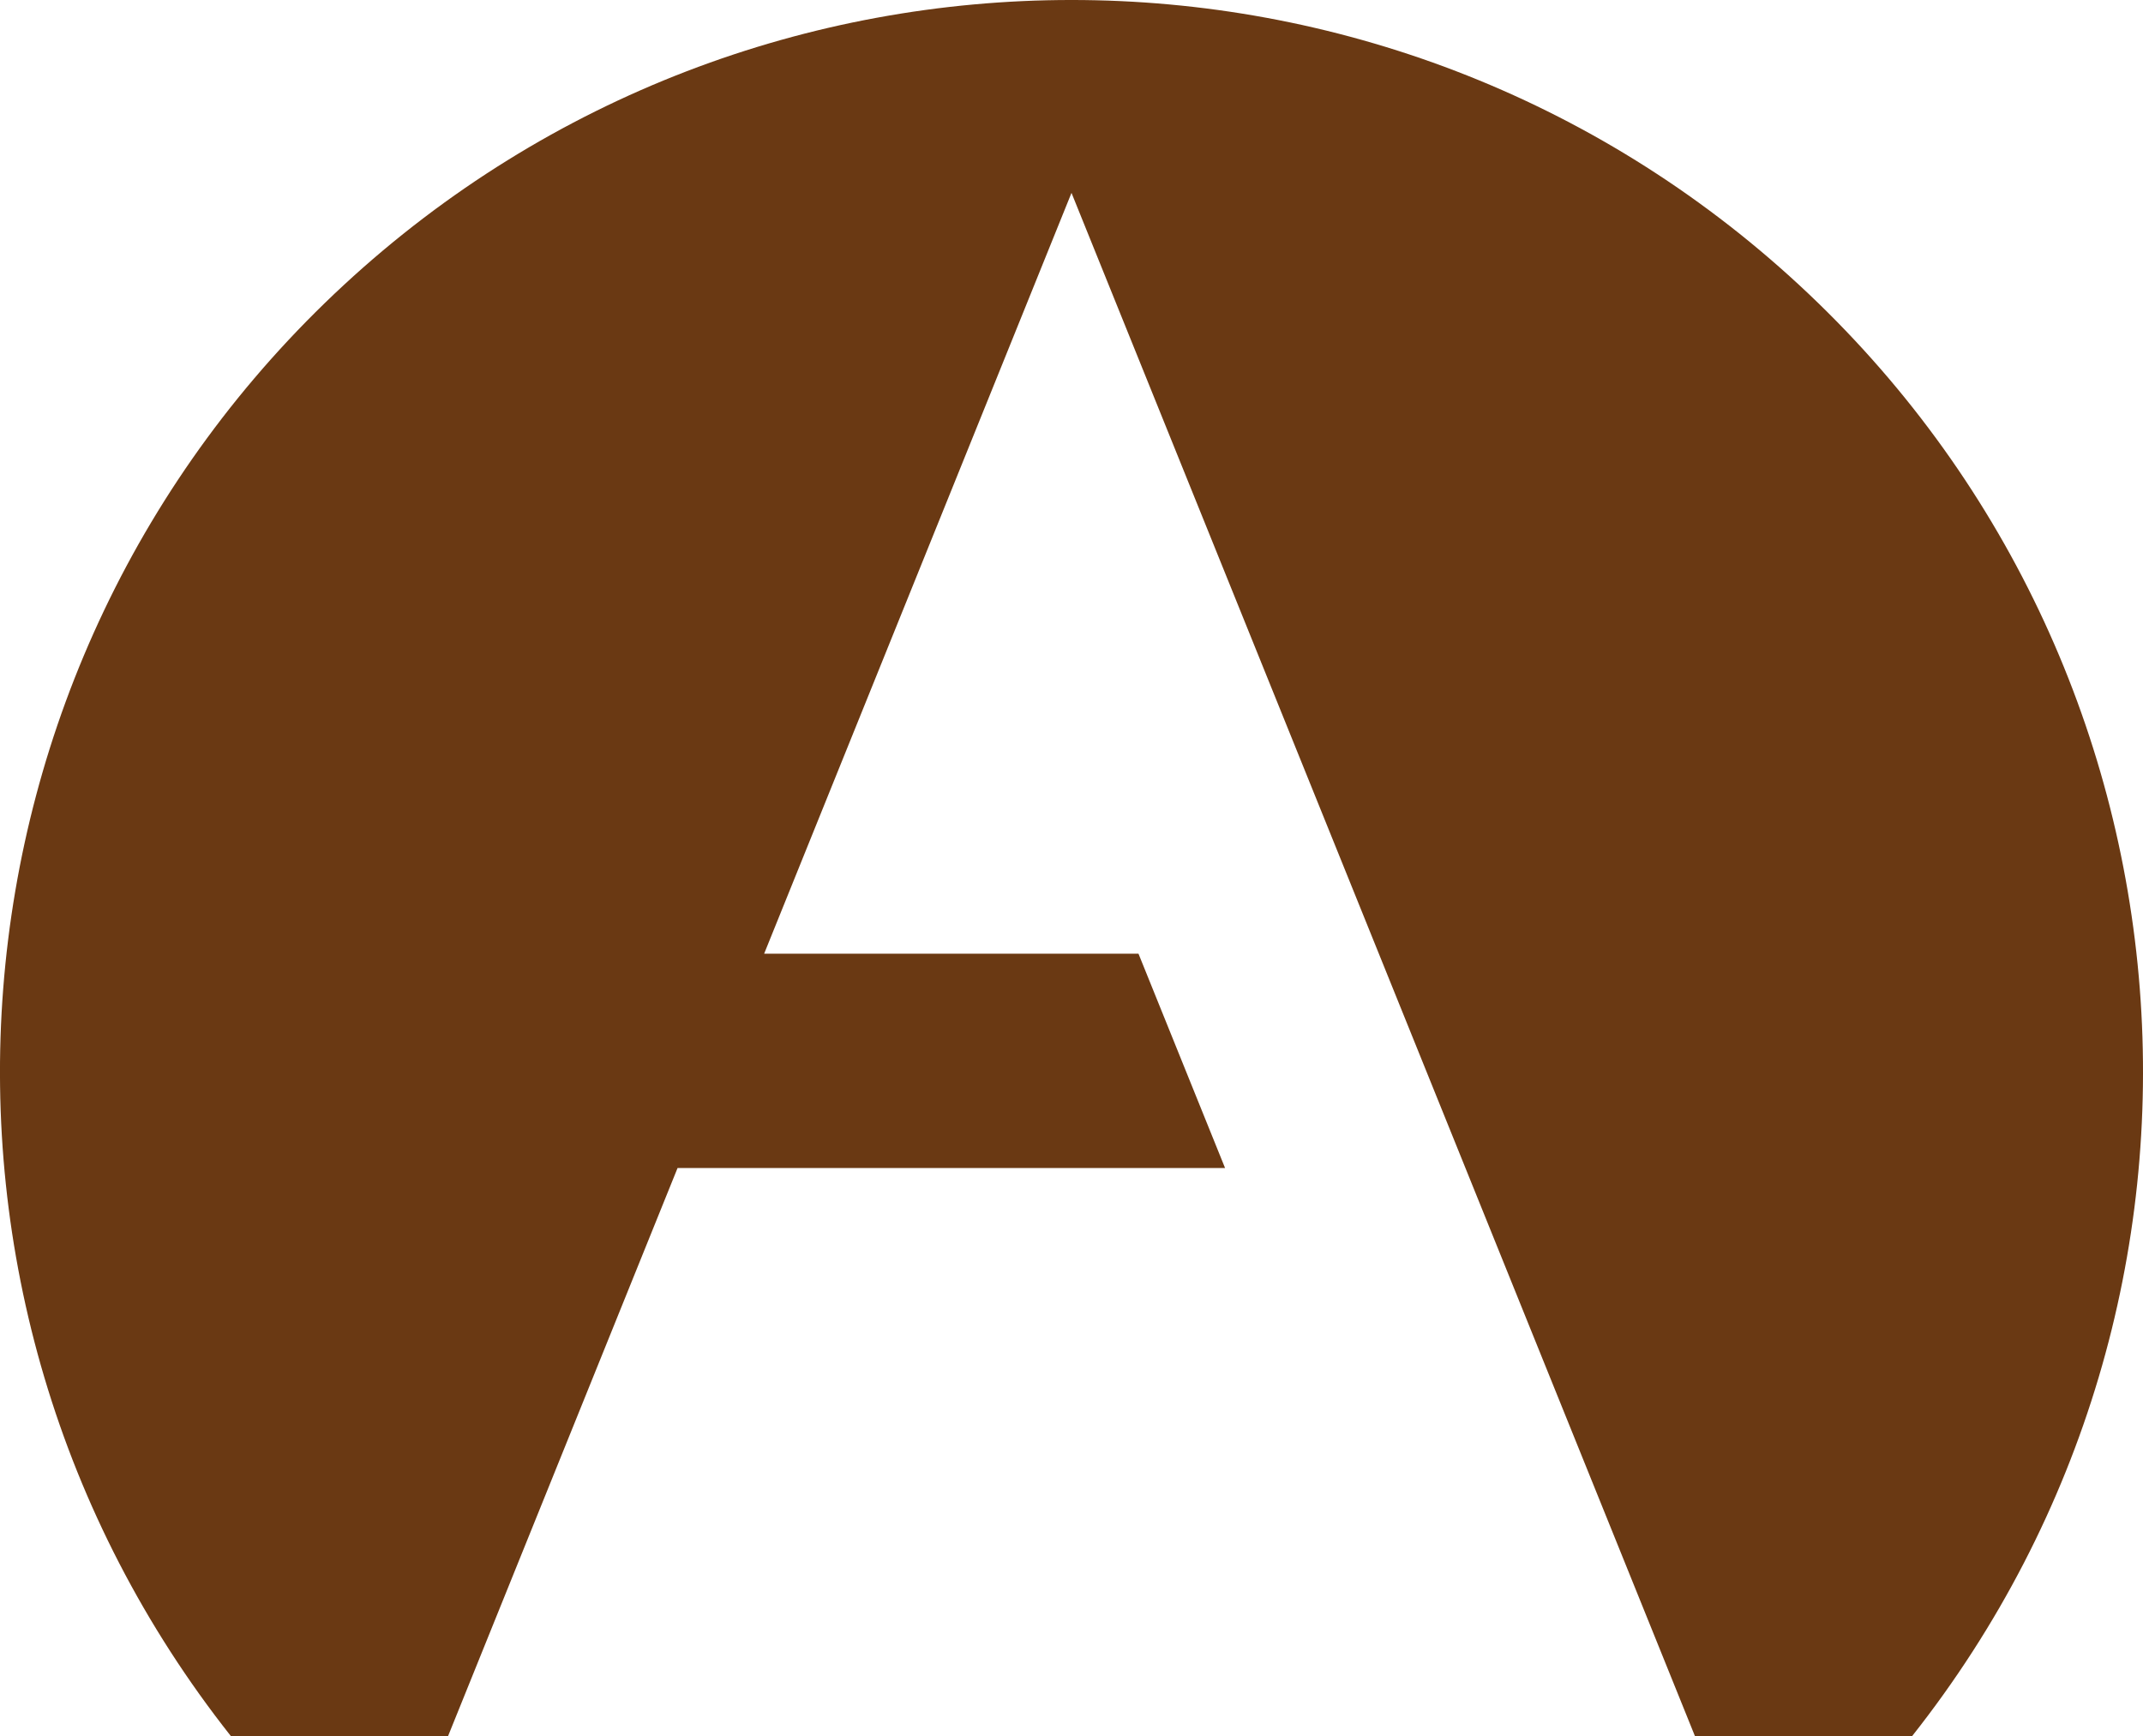
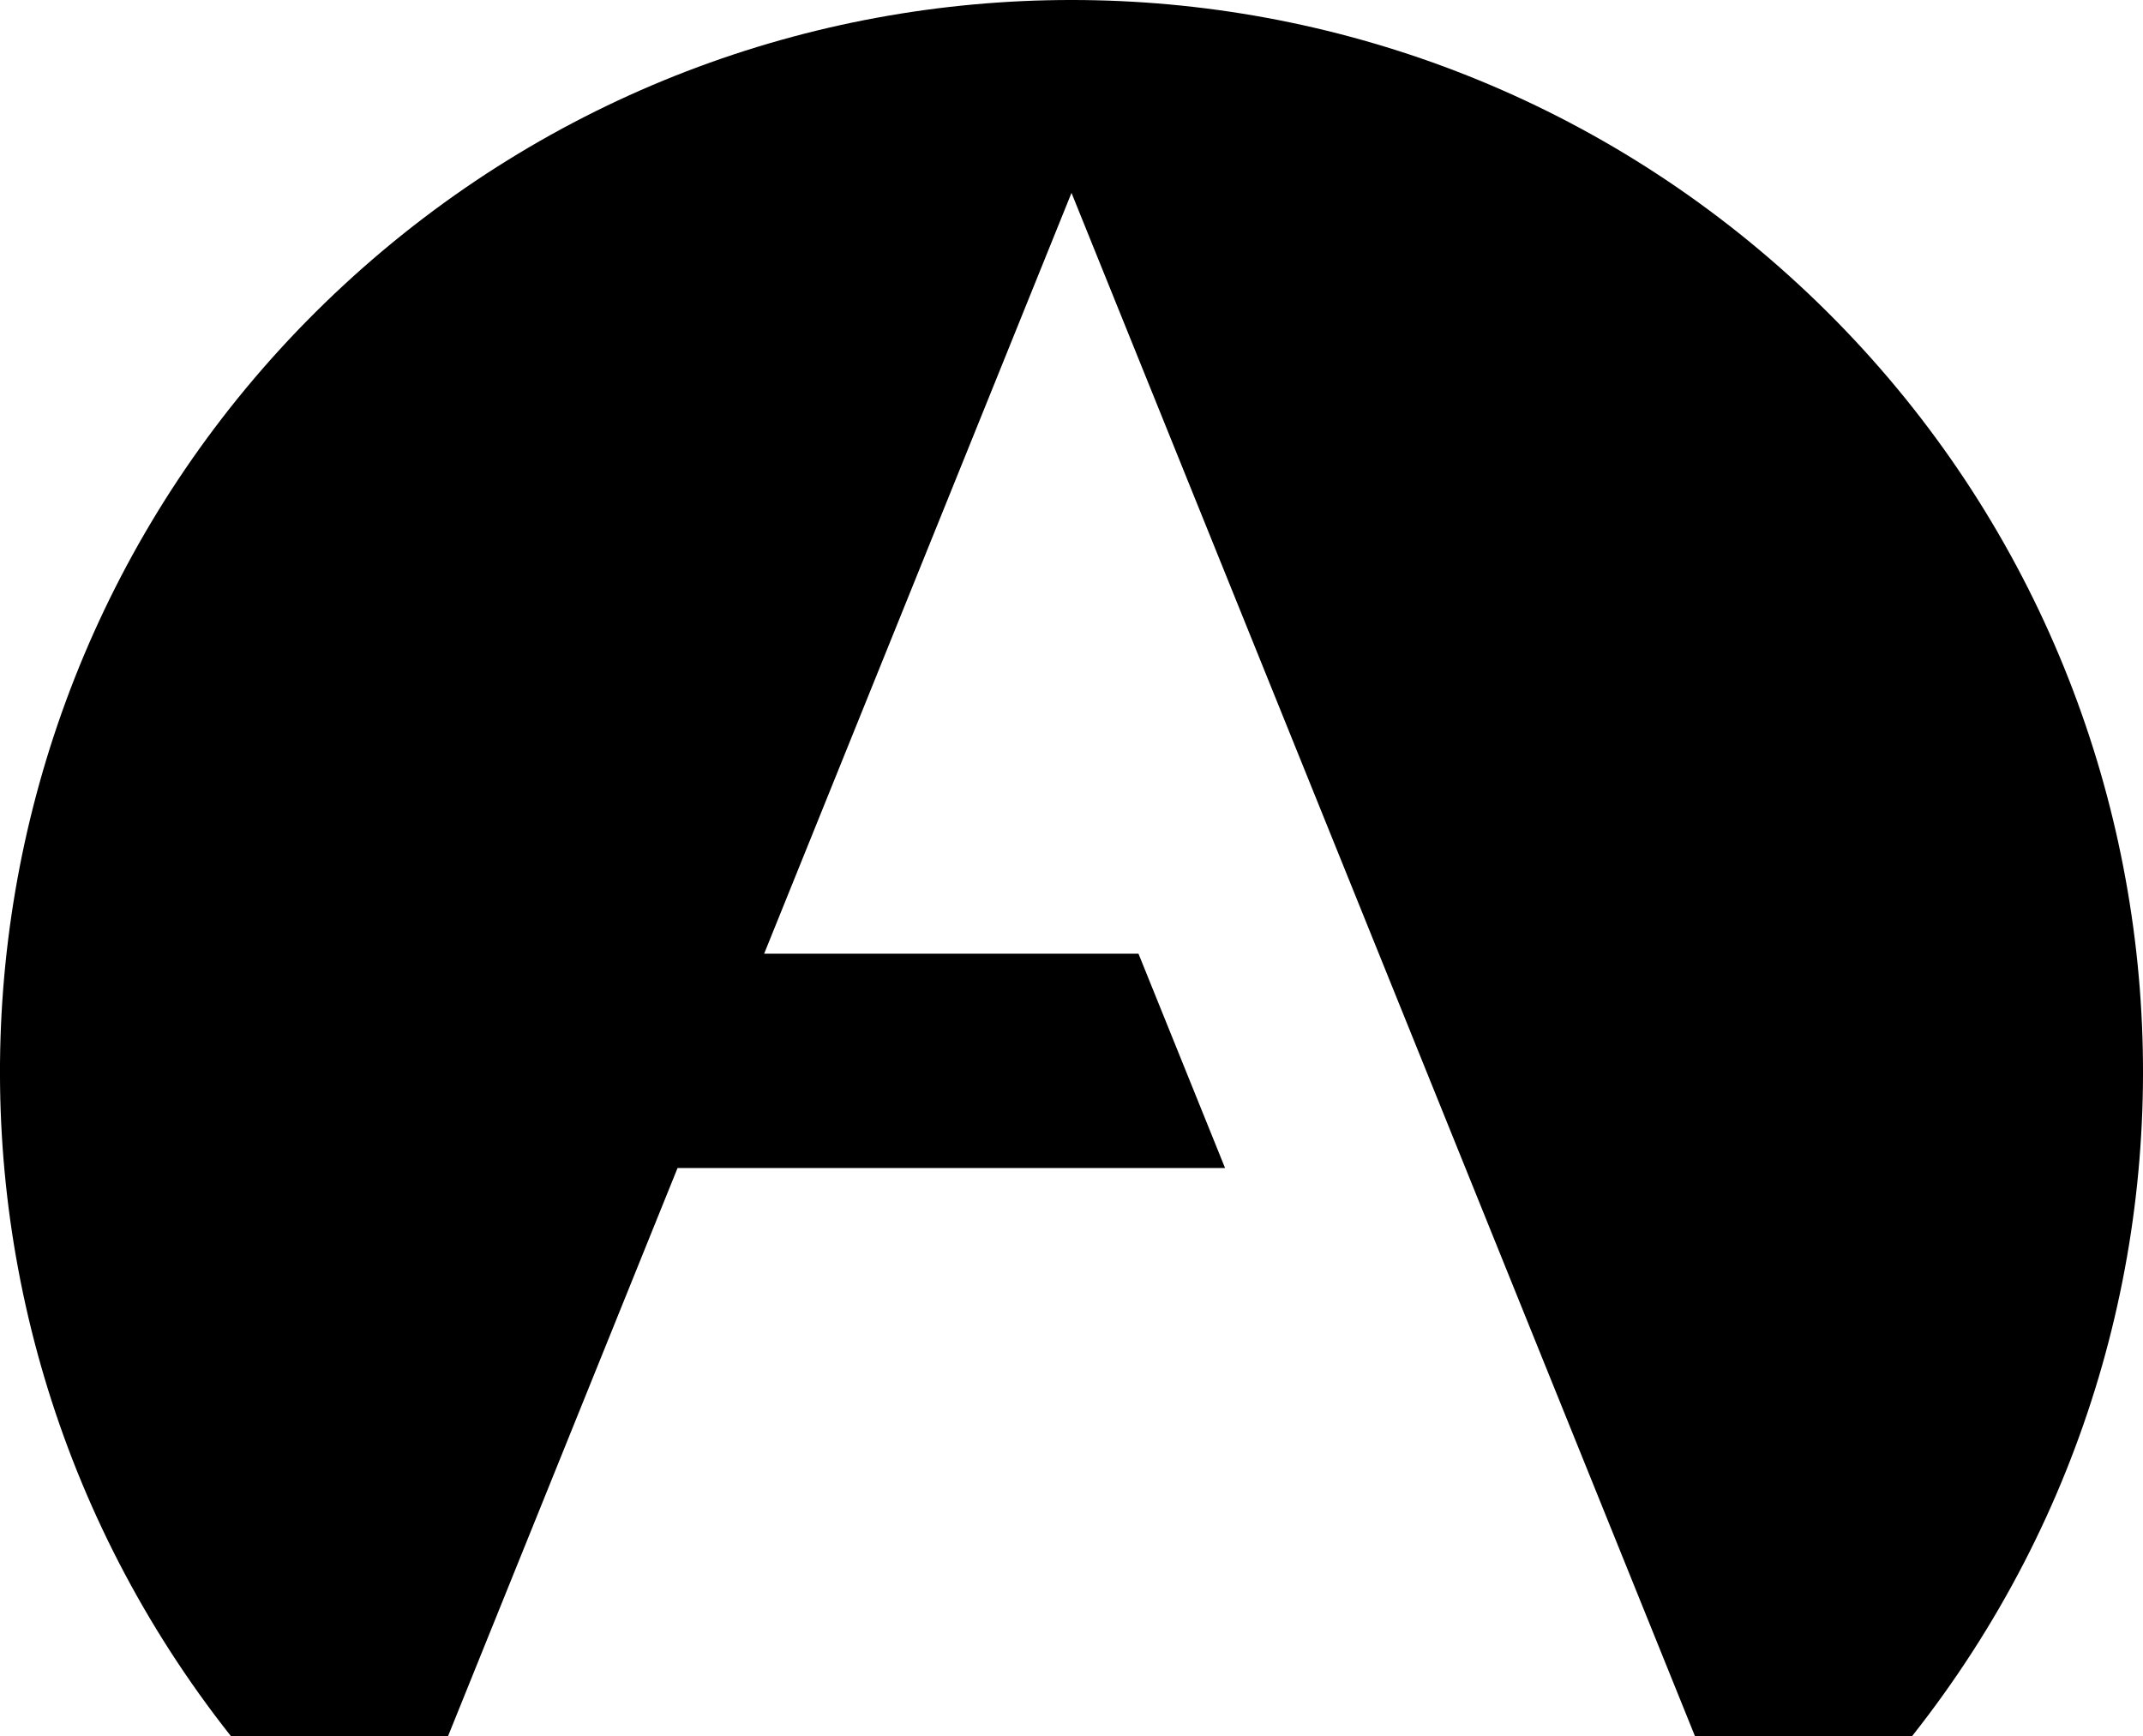
<svg xmlns="http://www.w3.org/2000/svg" width="999.998" height="809.997" viewBox="0 0 999.998 809.997">
-   <path d="M107.698 809.997L209.1 809.997L316.167 544.997L571.663 544.997L531.261 444.997L356.57 444.997L499.999 89.997L790.898 809.997L892.3 809.997A500 500 0 1 0 107.698 809.997Z" fill="#6a3913" />
+   <path d="M107.698 809.997L209.1 809.997L316.167 544.997L571.663 544.997L531.261 444.997L356.57 444.997L499.999 89.997L790.898 809.997L892.3 809.997A500 500 0 1 0 107.698 809.997Z" fill="#000000" />
</svg>
